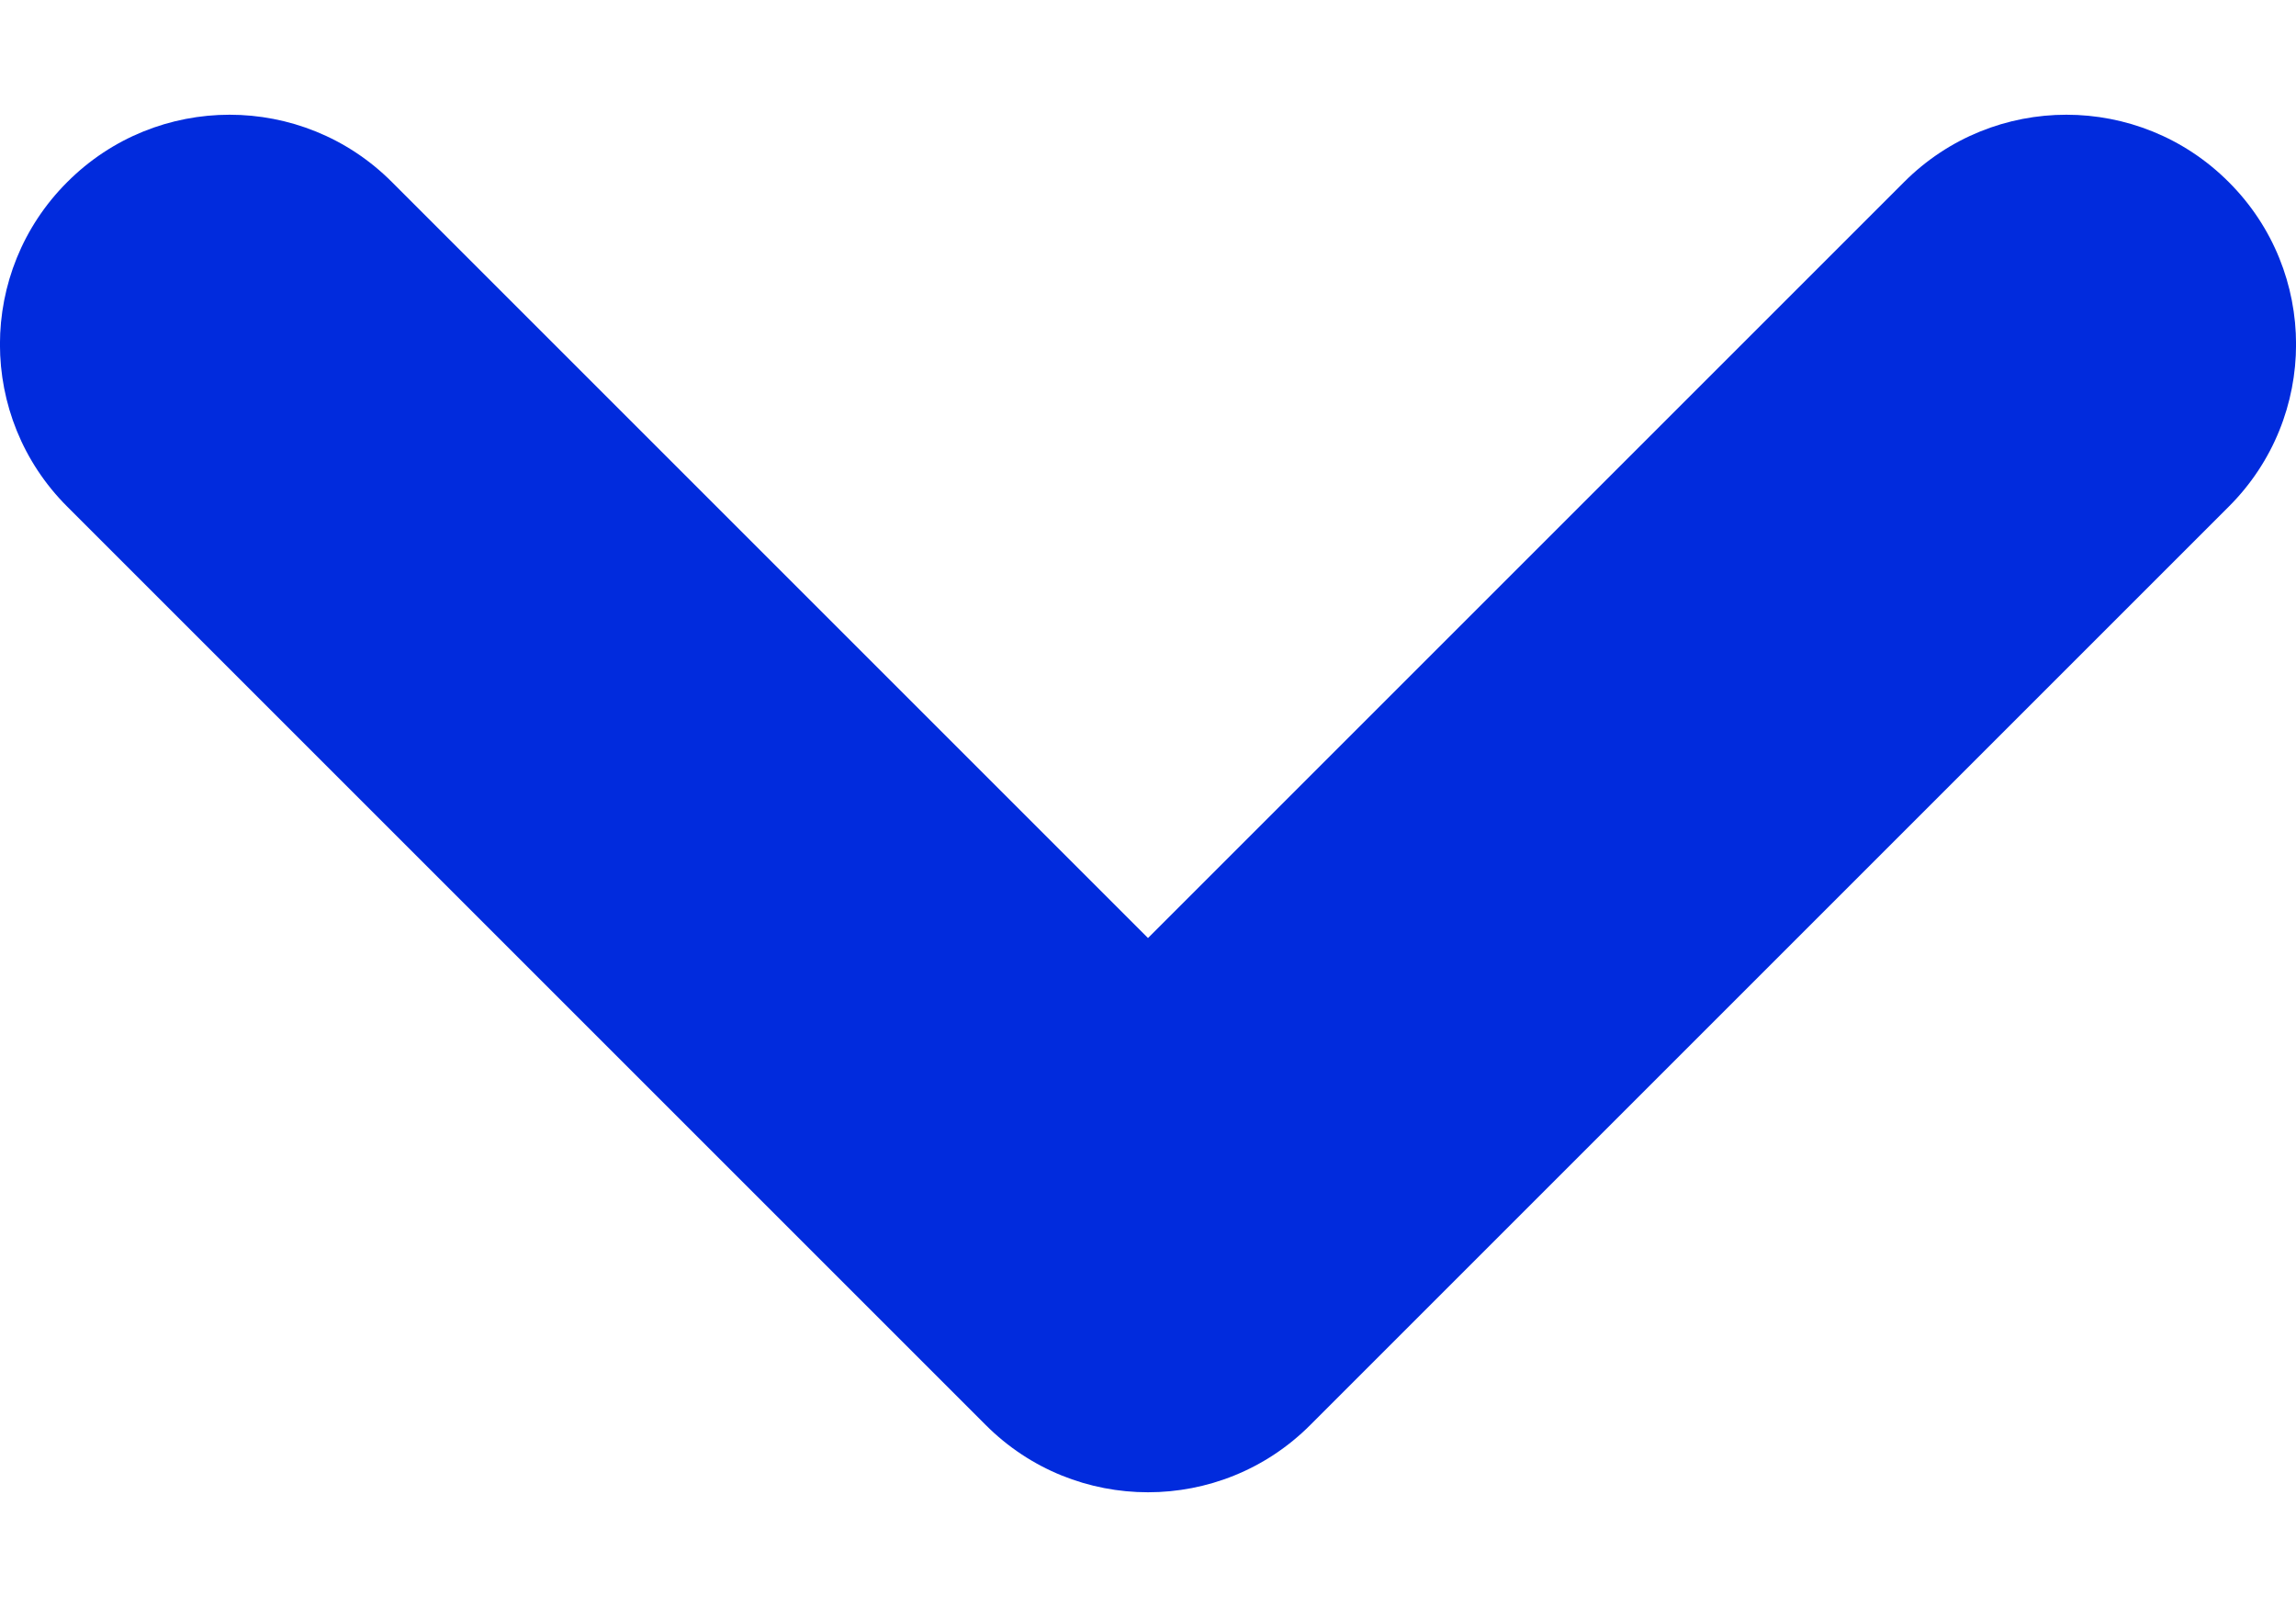
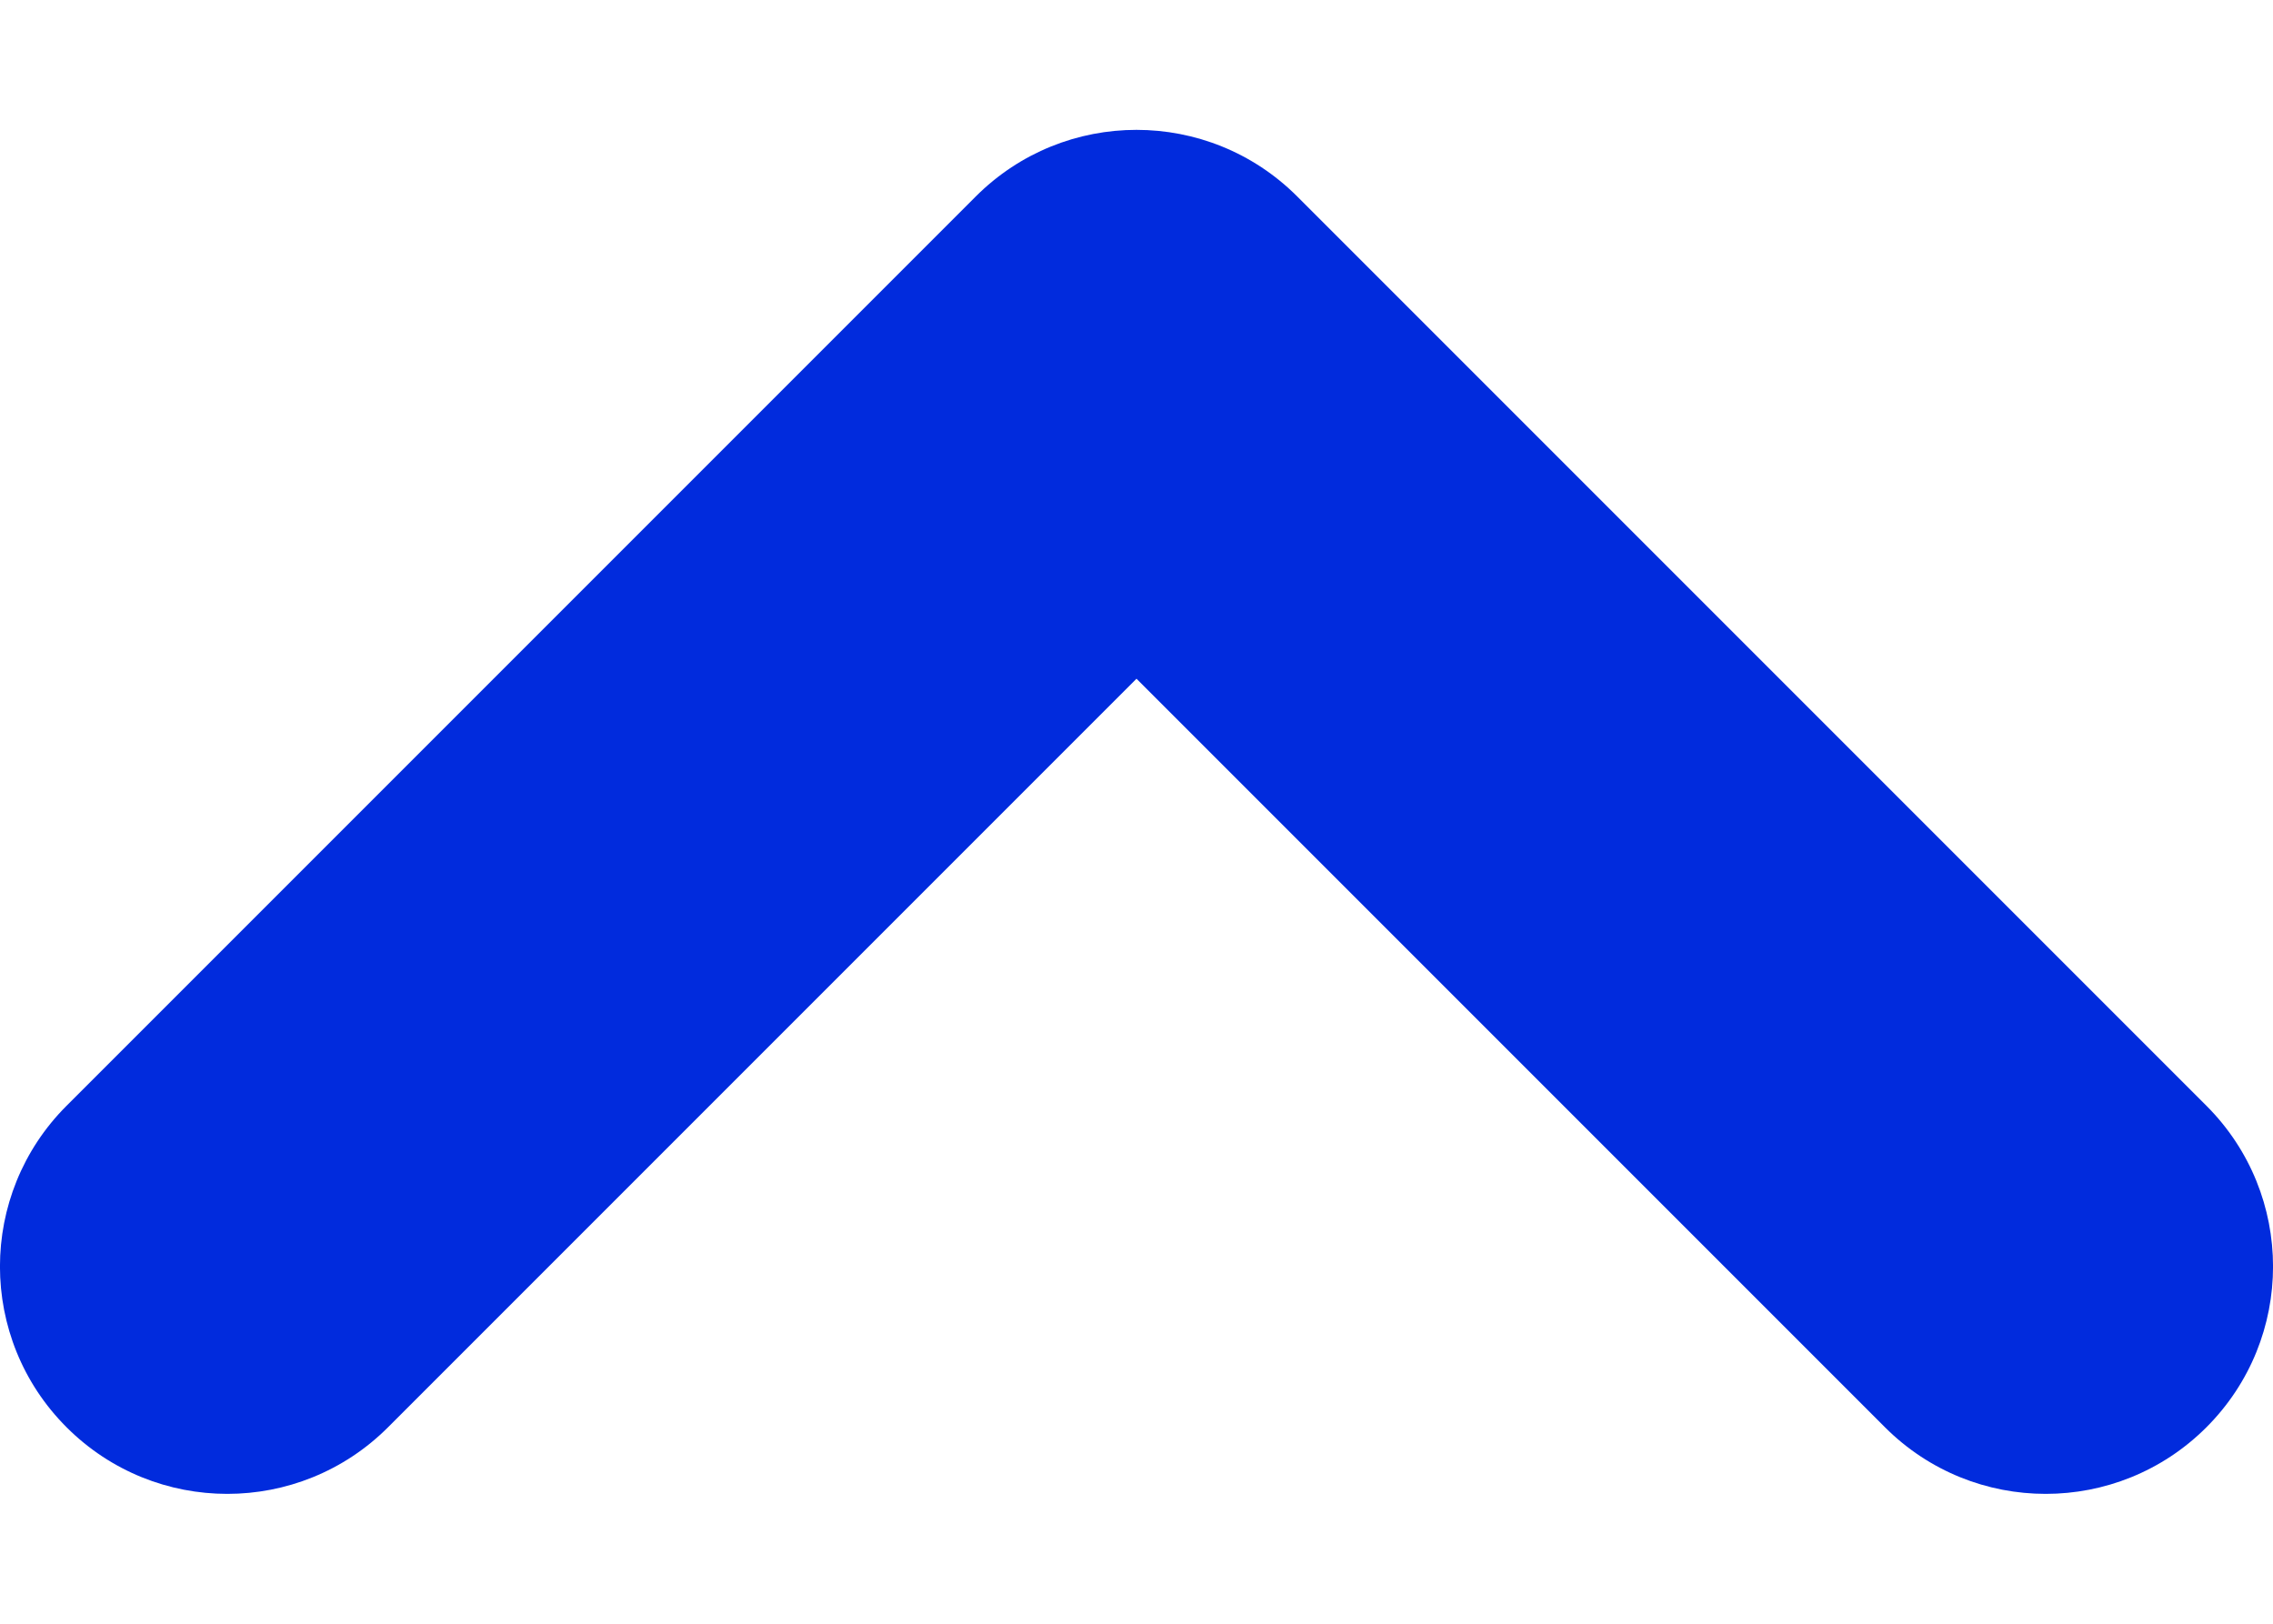
- <svg xmlns="http://www.w3.org/2000/svg" width="10" height="7" viewBox="0 0 10 7" fill="none">
-   <path fill-rule="evenodd" clip-rule="evenodd" d="M0.293 0.793C0.683 0.402 1.317 0.402 1.707 0.793L5 4.086L8.293 0.793C8.683 0.402 9.317 0.402 9.707 0.793C10.098 1.183 10.098 1.817 9.707 2.207L5.707 6.207C5.317 6.598 4.683 6.598 4.293 6.207L0.293 2.207C-0.098 1.817 -0.098 1.183 0.293 0.793Z" fill="#012BDD" />
+ <svg xmlns="http://www.w3.org/2000/svg" width="14" height="10" viewBox="0 0 14 10" fill="none">
+   <path fill-rule="evenodd" clip-rule="evenodd" d="M13.59 8.79C13.043 9.337 12.157 9.337 11.61 8.79L7 4.18L2.39 8.79C1.843 9.337 0.957 9.337 0.41 8.79C-0.137 8.243 -0.137 7.357 0.41 6.81L6.01 1.21C6.557 0.663 7.443 0.663 7.99 1.21L13.59 6.81C14.137 7.357 14.137 8.243 13.59 8.79Z" fill="#012BDD" />
</svg>
